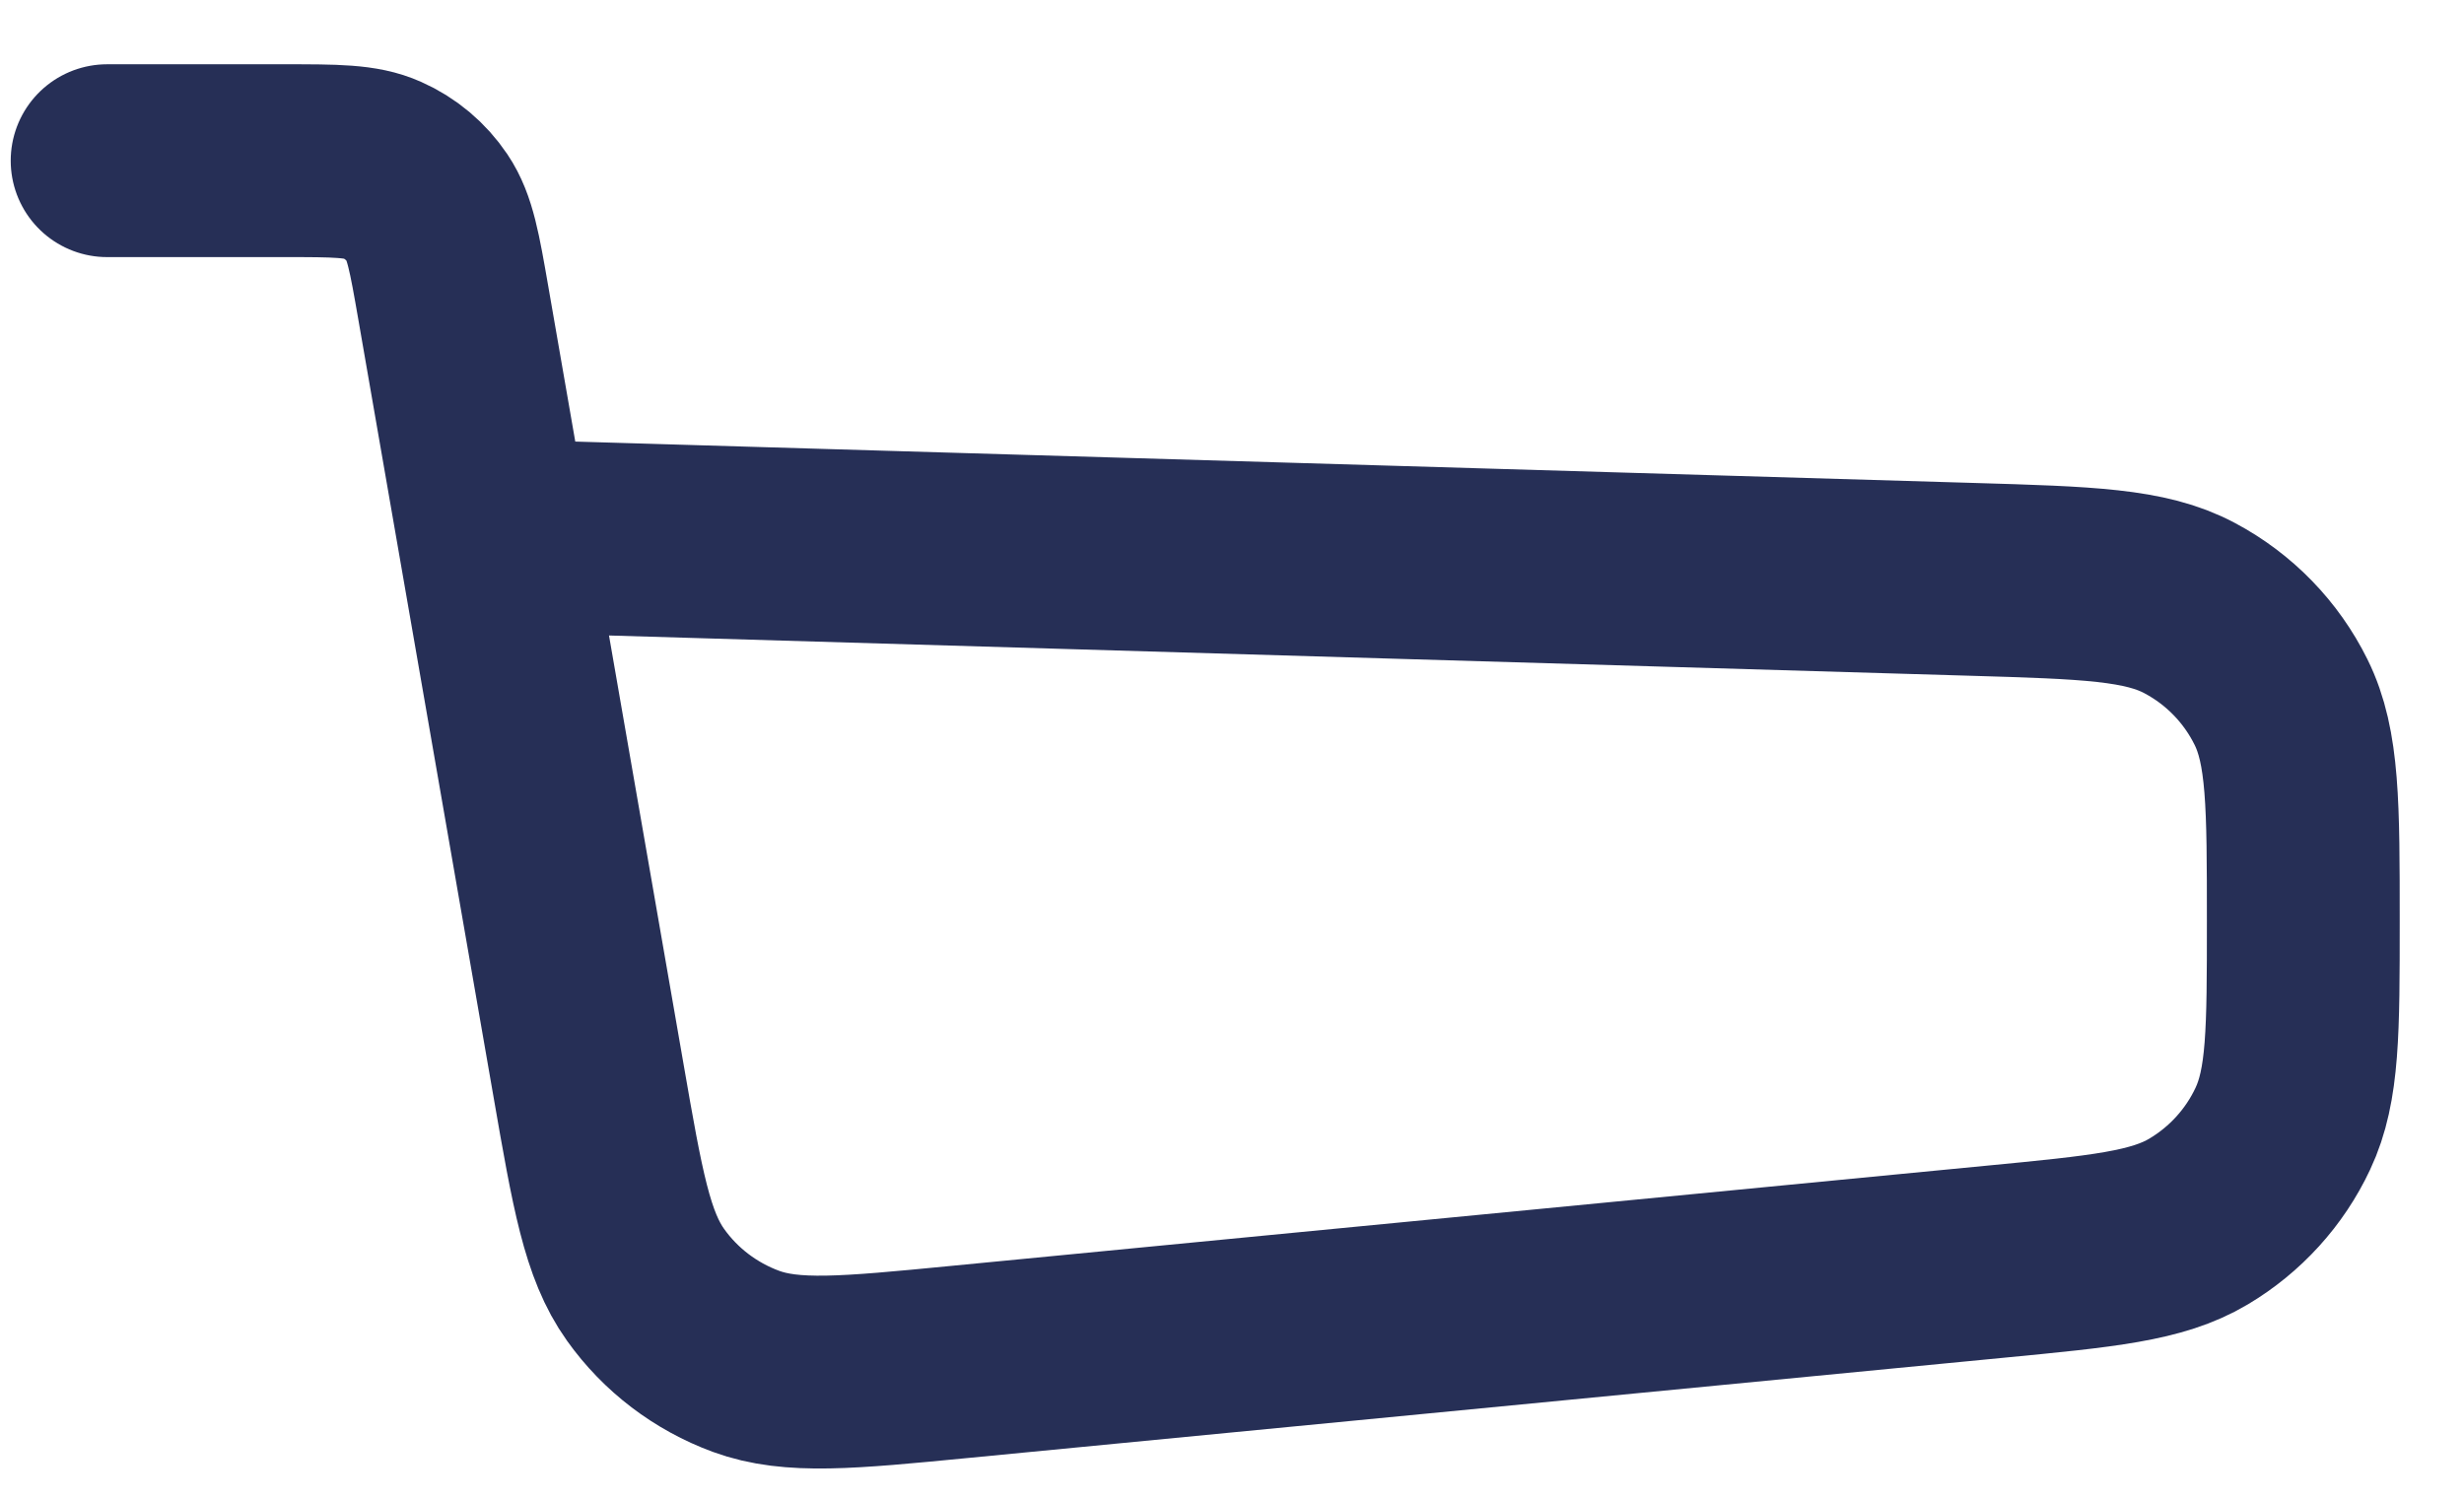
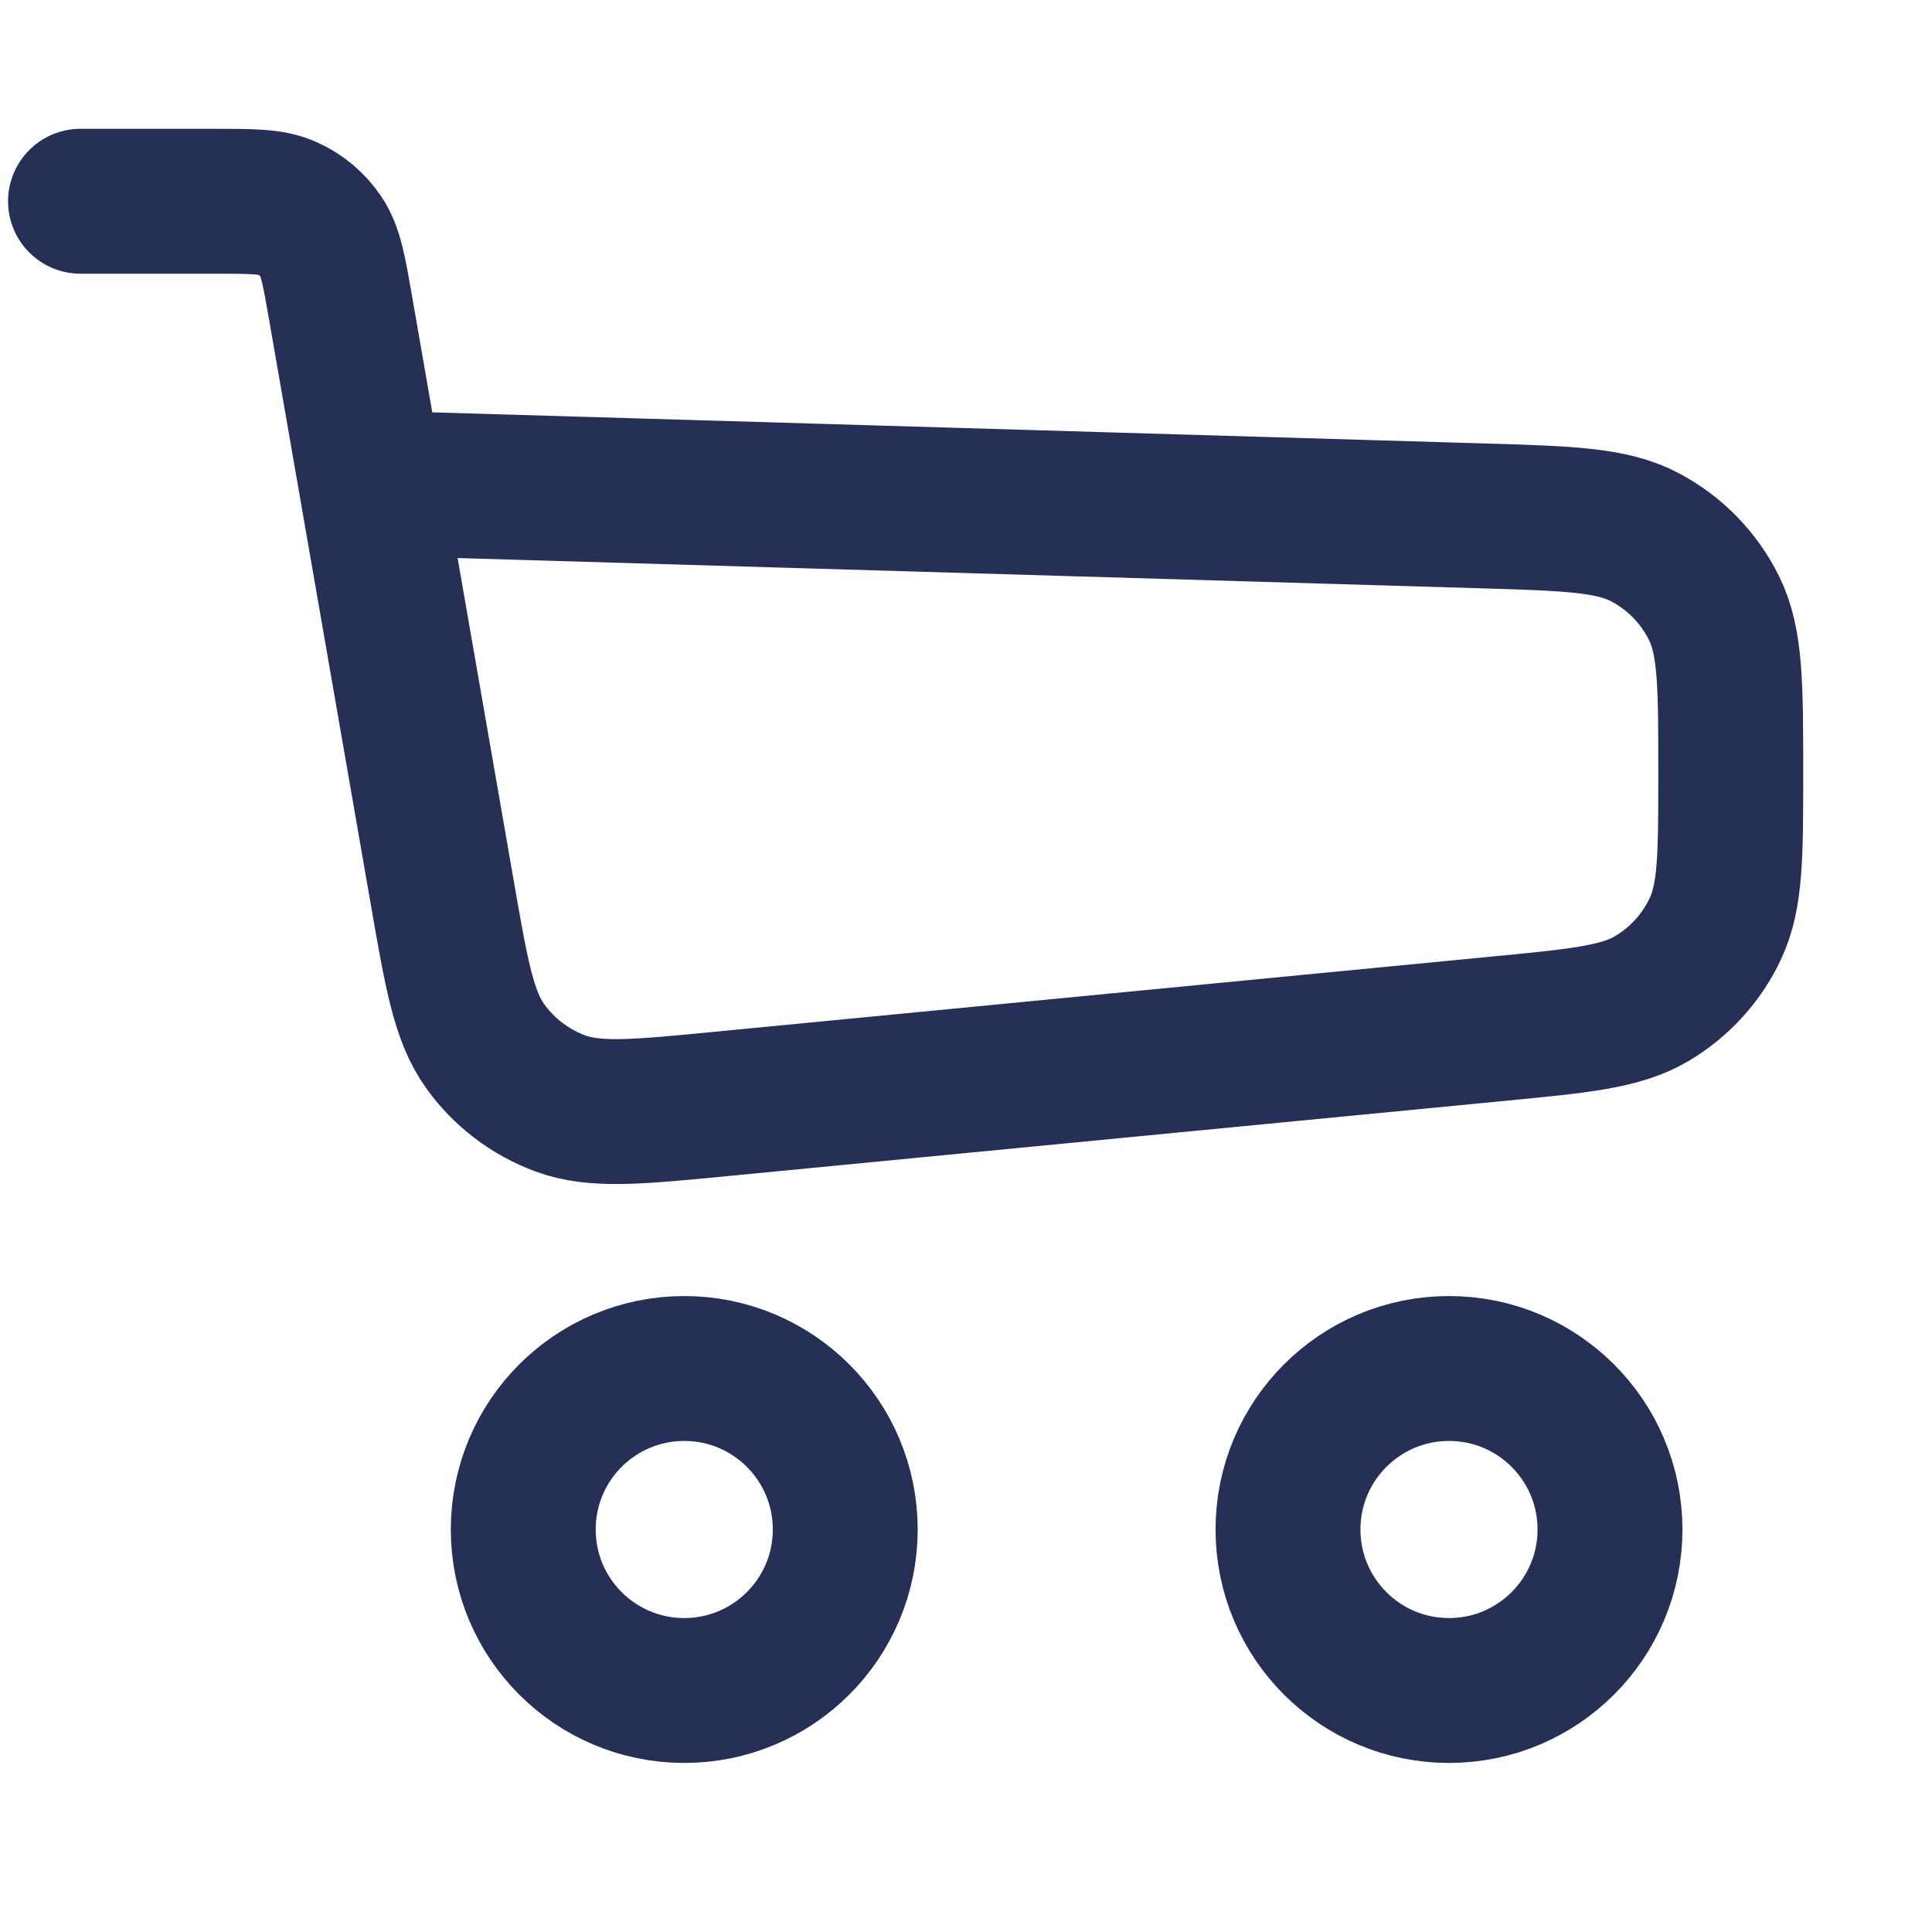
- <svg xmlns="http://www.w3.org/2000/svg" width="23" height="14" viewBox="0 0 23 14" fill="none">
-   <path d="M1 1.5H2.654C3.133 1.5 3.372 1.5 3.566 1.587C3.738 1.663 3.884 1.786 3.989 1.942C4.108 2.119 4.149 2.355 4.231 2.826L4.609 5M4.609 5L5.492 10.077C5.671 11.108 5.761 11.623 6.026 11.994C6.259 12.321 6.586 12.569 6.963 12.708C7.391 12.865 7.912 12.815 8.953 12.714L18.614 11.779C19.63 11.681 20.138 11.632 20.522 11.403C20.865 11.199 21.14 10.897 21.309 10.536C21.5 10.131 21.5 9.621 21.5 8.601V8.601C21.5 7.516 21.5 6.973 21.292 6.554C21.107 6.18 20.809 5.873 20.44 5.677C20.027 5.456 19.485 5.44 18.401 5.408L4.609 5Z" stroke="#262F56" stroke-width="1.8" stroke-linecap="round" stroke-linejoin="round" />
+ <svg xmlns="http://www.w3.org/2000/svg" width="24" height="24" viewBox="0 0 24 24" fill="none">
+   <path d="M1 2.5H2.654C3.133 2.5 3.372 2.5 3.566 2.587C3.738 2.663 3.884 2.786 3.989 2.942C4.108 3.119 4.149 3.355 4.231 3.826L4.609 6M4.609 6L5.492 11.077C5.671 12.108 5.761 12.623 6.026 12.994C6.259 13.321 6.586 13.569 6.963 13.708C7.391 13.865 7.912 13.815 8.953 13.714L18.614 12.779C19.63 12.681 20.138 12.632 20.522 12.403C20.865 12.199 21.14 11.897 21.309 11.536C21.5 11.131 21.5 10.621 21.5 9.601V9.601C21.5 8.516 21.5 7.973 21.292 7.554C21.107 7.18 20.809 6.873 20.44 6.677C20.027 6.456 19.485 6.44 18.401 6.408L4.609 6Z" stroke="#262F56" stroke-width="1.8" stroke-linecap="round" stroke-linejoin="round" />
+   <circle cx="8.5" cy="19" r="2" stroke="#262F56" stroke-width="1.8" />
+   <circle cx="18" cy="19" r="2" stroke="#262F56" stroke-width="1.8" />
</svg>
